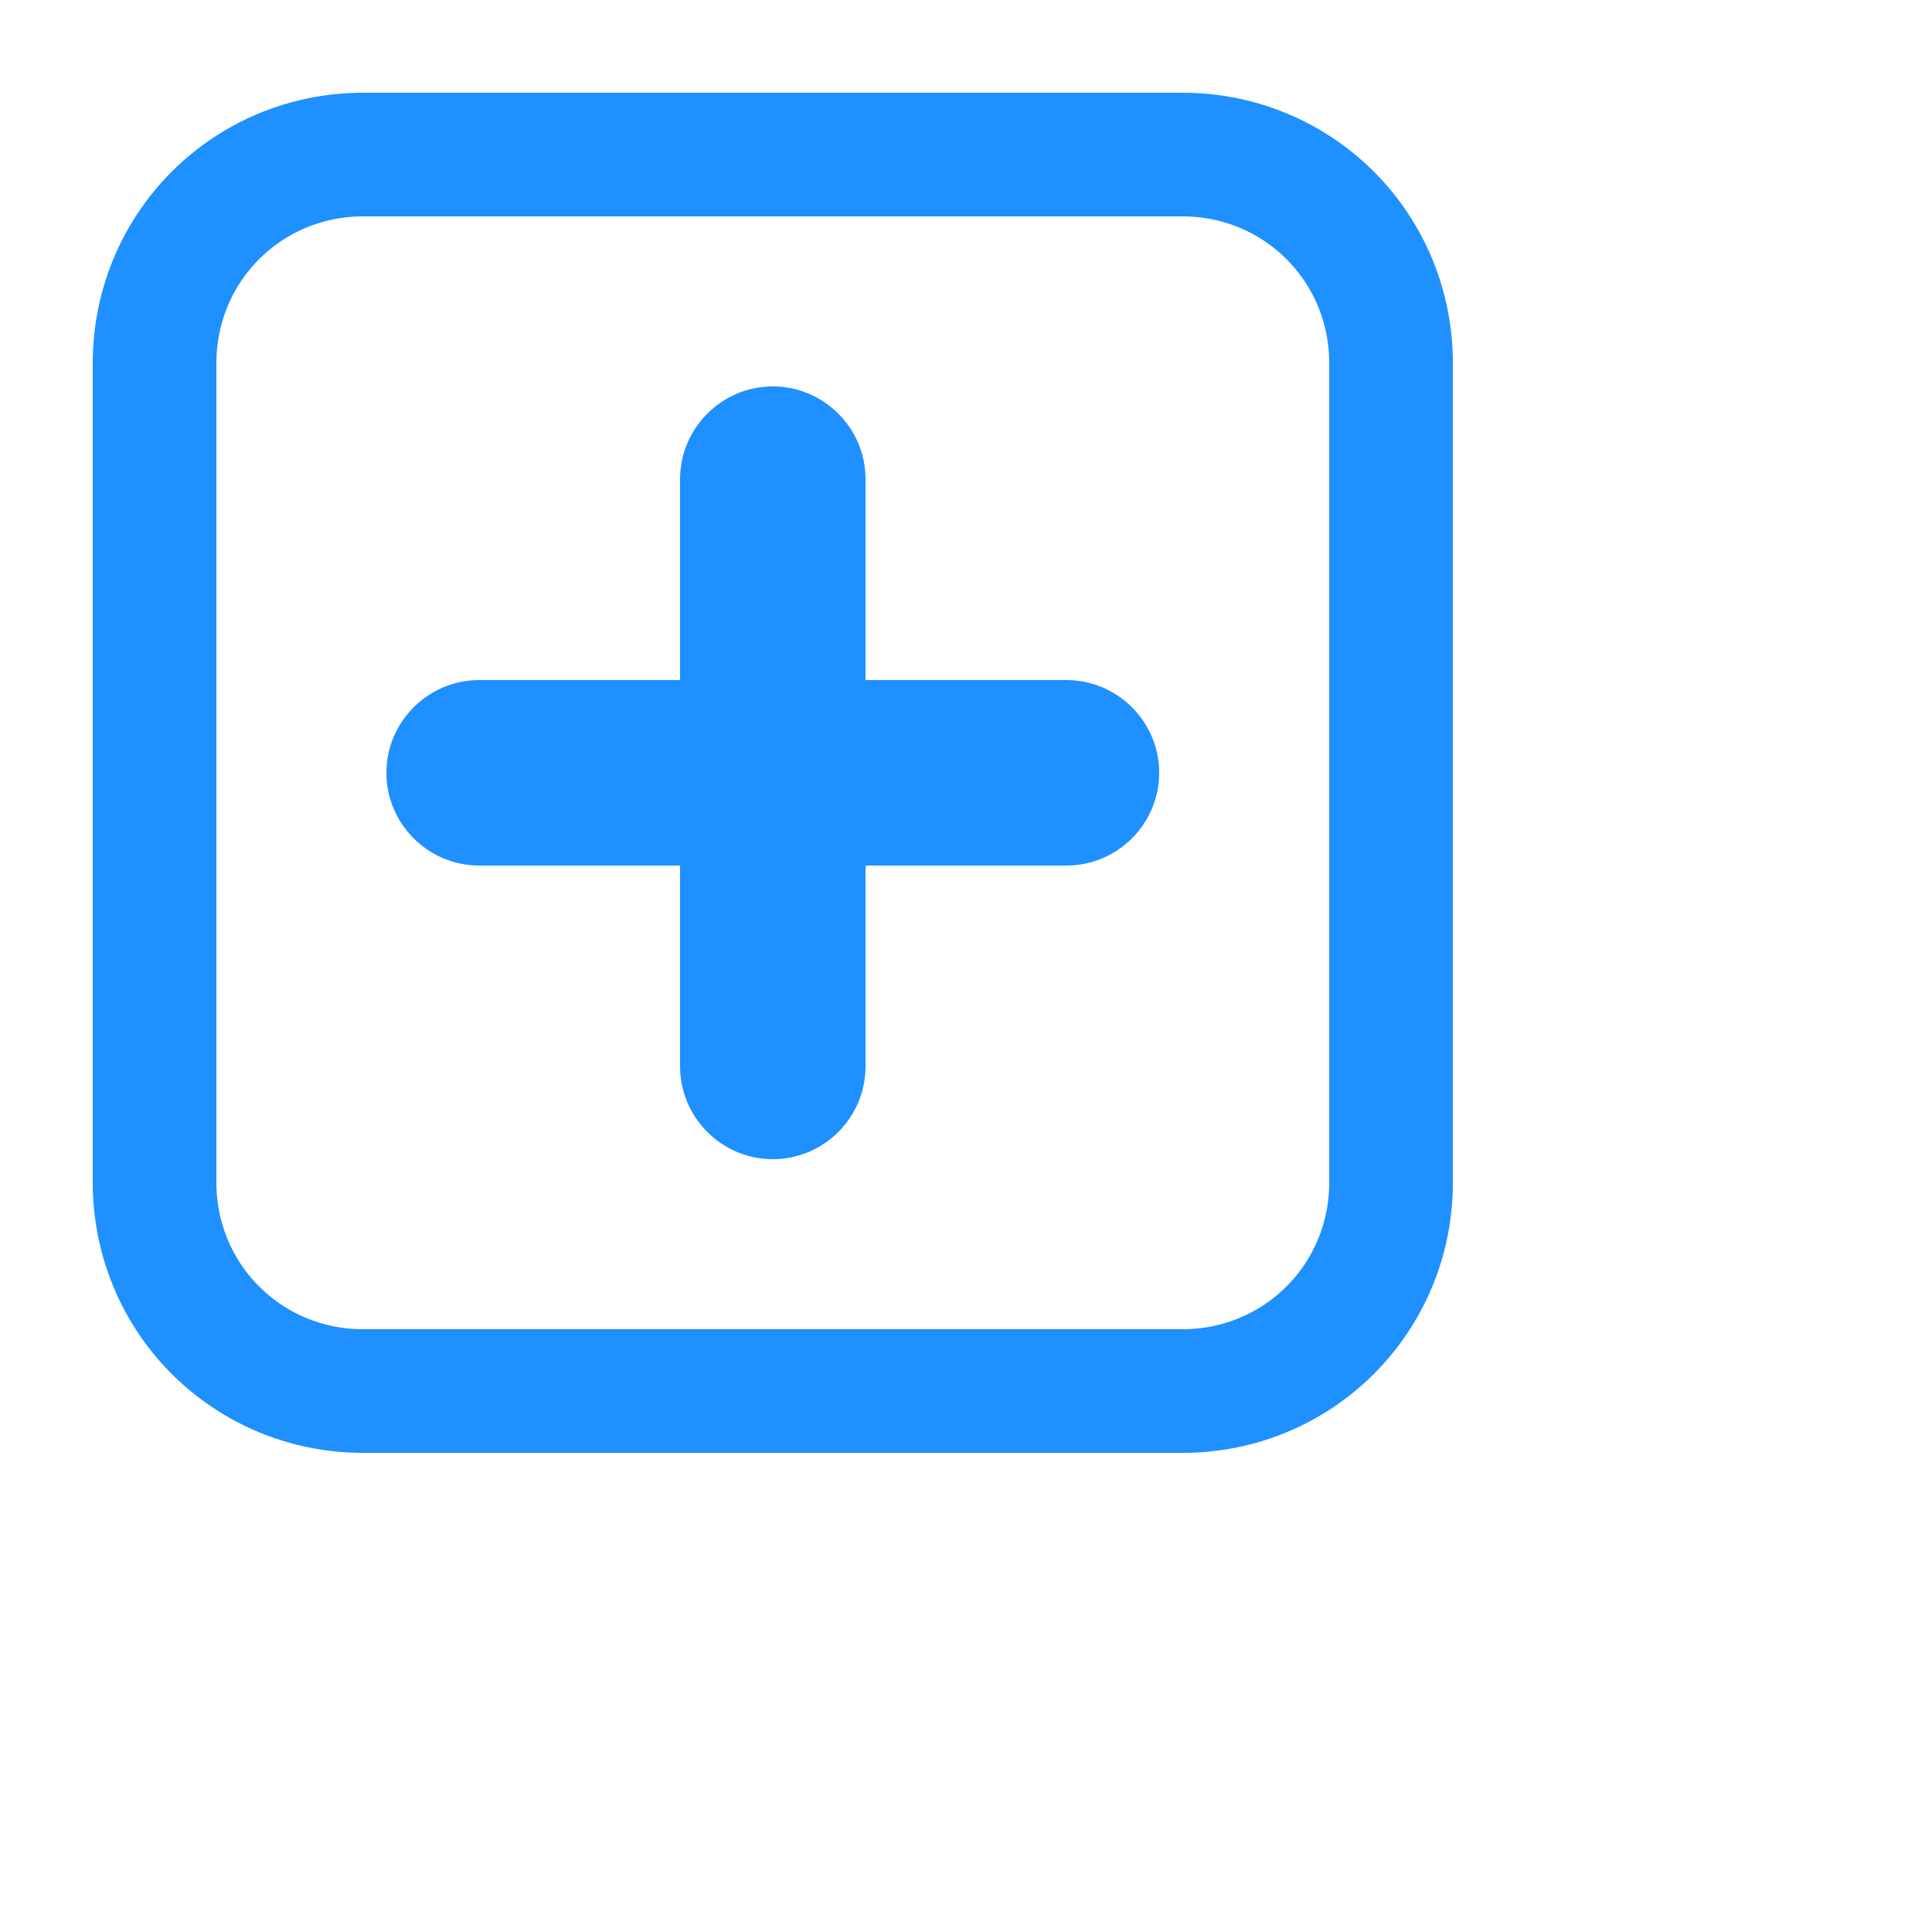
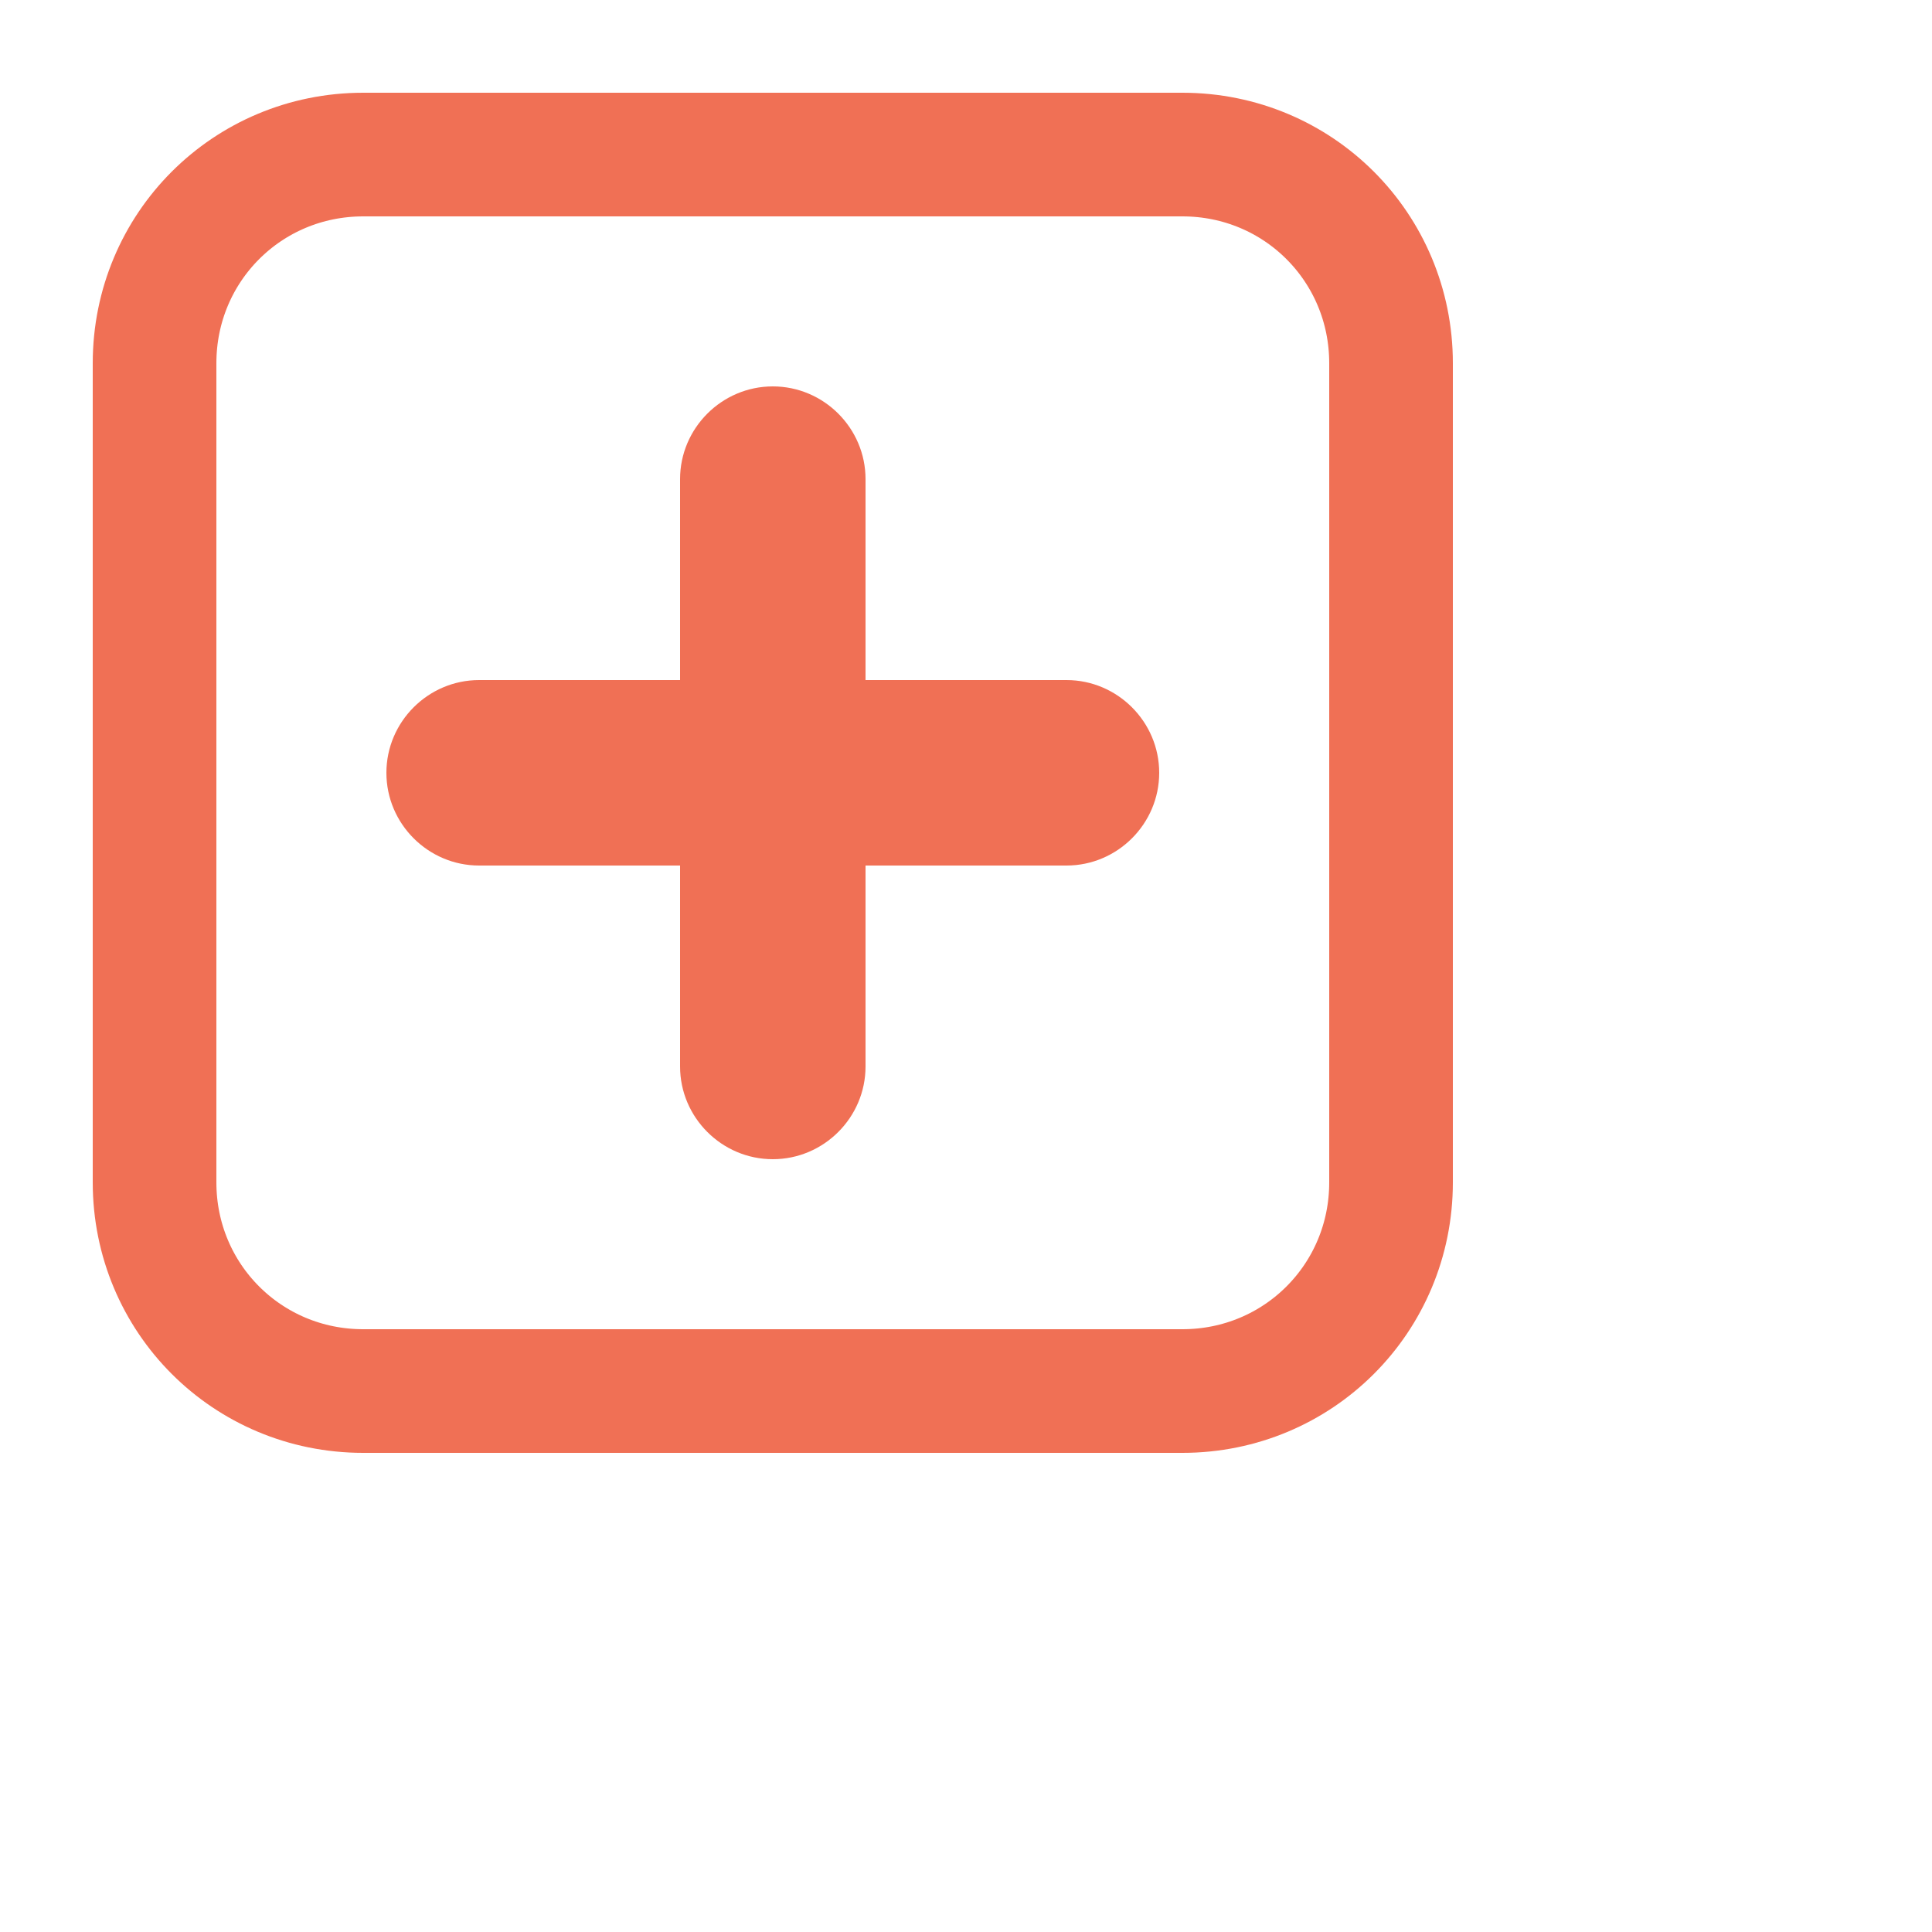
- <svg xmlns="http://www.w3.org/2000/svg" xml:space="preserve" viewBox="0 0 100 100" y="0" x="0" id="圖層_1" version="1.1" width="200px" height="200px" style="width:100%;height:100%;background-size:initial;background-repeat-y:initial;background-repeat-x:initial;background-position-y:initial;background-position-x:initial;background-origin:initial;background-image:initial;background-color:rgb(255, 255, 255);background-clip:initial;background-attachment:initial;animation-play-state:paused">
+ <svg xmlns="http://www.w3.org/2000/svg" xml:space="preserve" viewBox="0 0 100 100" y="0" x="0" id="圖層_1" version="1.1" width="200px" height="200px" style="width:100%;height:100%;background-size:initial;background-repeat-y:initial;background-repeat-x:initial;background-position-y:initial;background-position-x:initial;background-origin:initial;background-image:initial;background-color:rgba(255, 255, 255, 0);background-clip:initial;background-attachment:initial;animation-play-state:paused">
  <g class="ldl-scale" style="transform-origin:50% 50%;transform:rotate(0deg) scale(0.8, 0.8);animation-play-state:paused">
-     <path stroke-miterlimit="10" stroke-width="8" stroke="#333" fill="none" d="M76.5 90h-53C16 90 10 84 10 76.5v-53C10 16 16 10 23.5 10h53C84 10 90 16 90 23.5v53C90 84 84 90 76.5 90z" style="stroke:rgb(30, 144, 255);animation-play-state:paused" />
-     <path fill="#abbd81" d="M69 44H56V31c0-3.3-2.7-6-6-6s-6 2.7-6 6v13H31c-3.3 0-6 2.7-6 6s2.7 6 6 6h13v13c0 3.3 2.7 6 6 6s6-2.7 6-6V56h13c3.3 0 6-2.7 6-6s-2.7-6-6-6z" style="fill:rgb(30, 144, 255);animation-play-state:paused" />
+     <path stroke-miterlimit="10" stroke-width="8" stroke="#333" fill="none" d="M76.5 90h-53C16 90 10 84 10 76.5v-53C10 16 16 10 23.5 10h53C84 10 90 16 90 23.5v53C90 84 84 90 76.5 90z" style="stroke:rgb(240, 112, 85);animation-play-state:paused" />
+     <path fill="#abbd81" d="M69 44H56V31c0-3.3-2.7-6-6-6s-6 2.7-6 6v13H31c-3.3 0-6 2.7-6 6s2.7 6 6 6h13v13c0 3.3 2.7 6 6 6s6-2.7 6-6V56h13c3.3 0 6-2.7 6-6s-2.7-6-6-6z" style="fill:rgb(240, 112, 85);animation-play-state:paused" />
  </g>
</svg>
